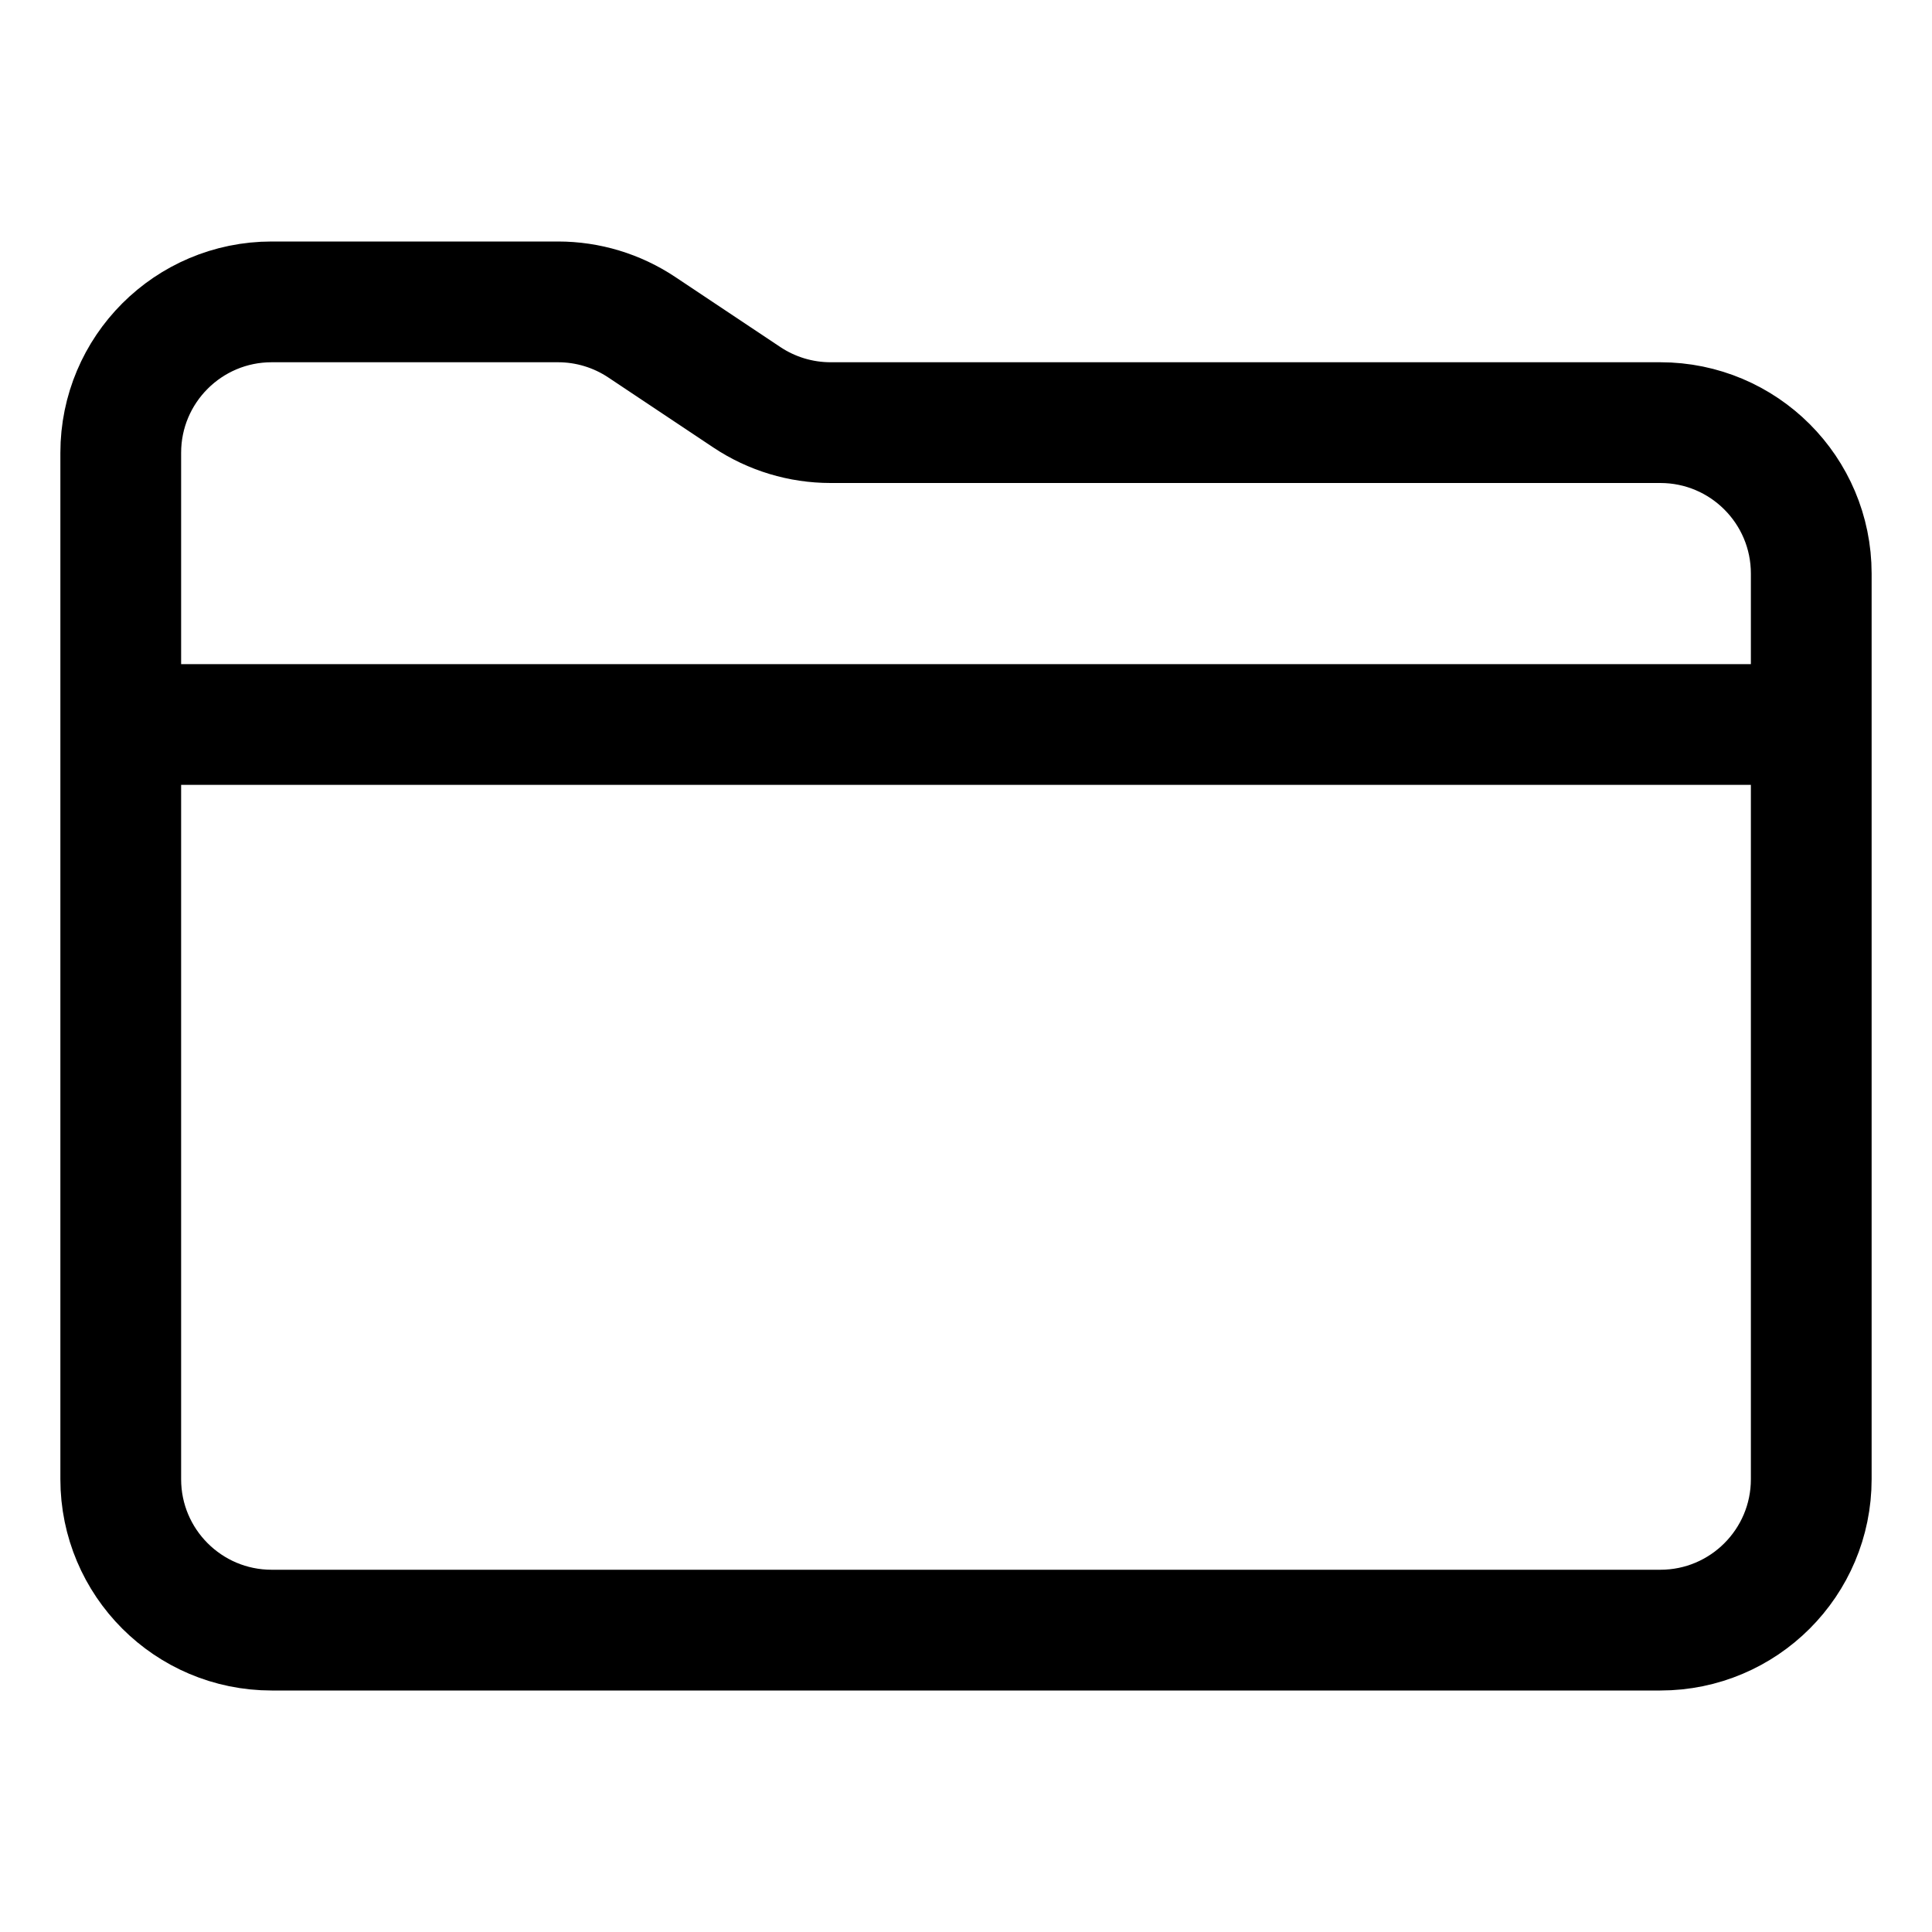
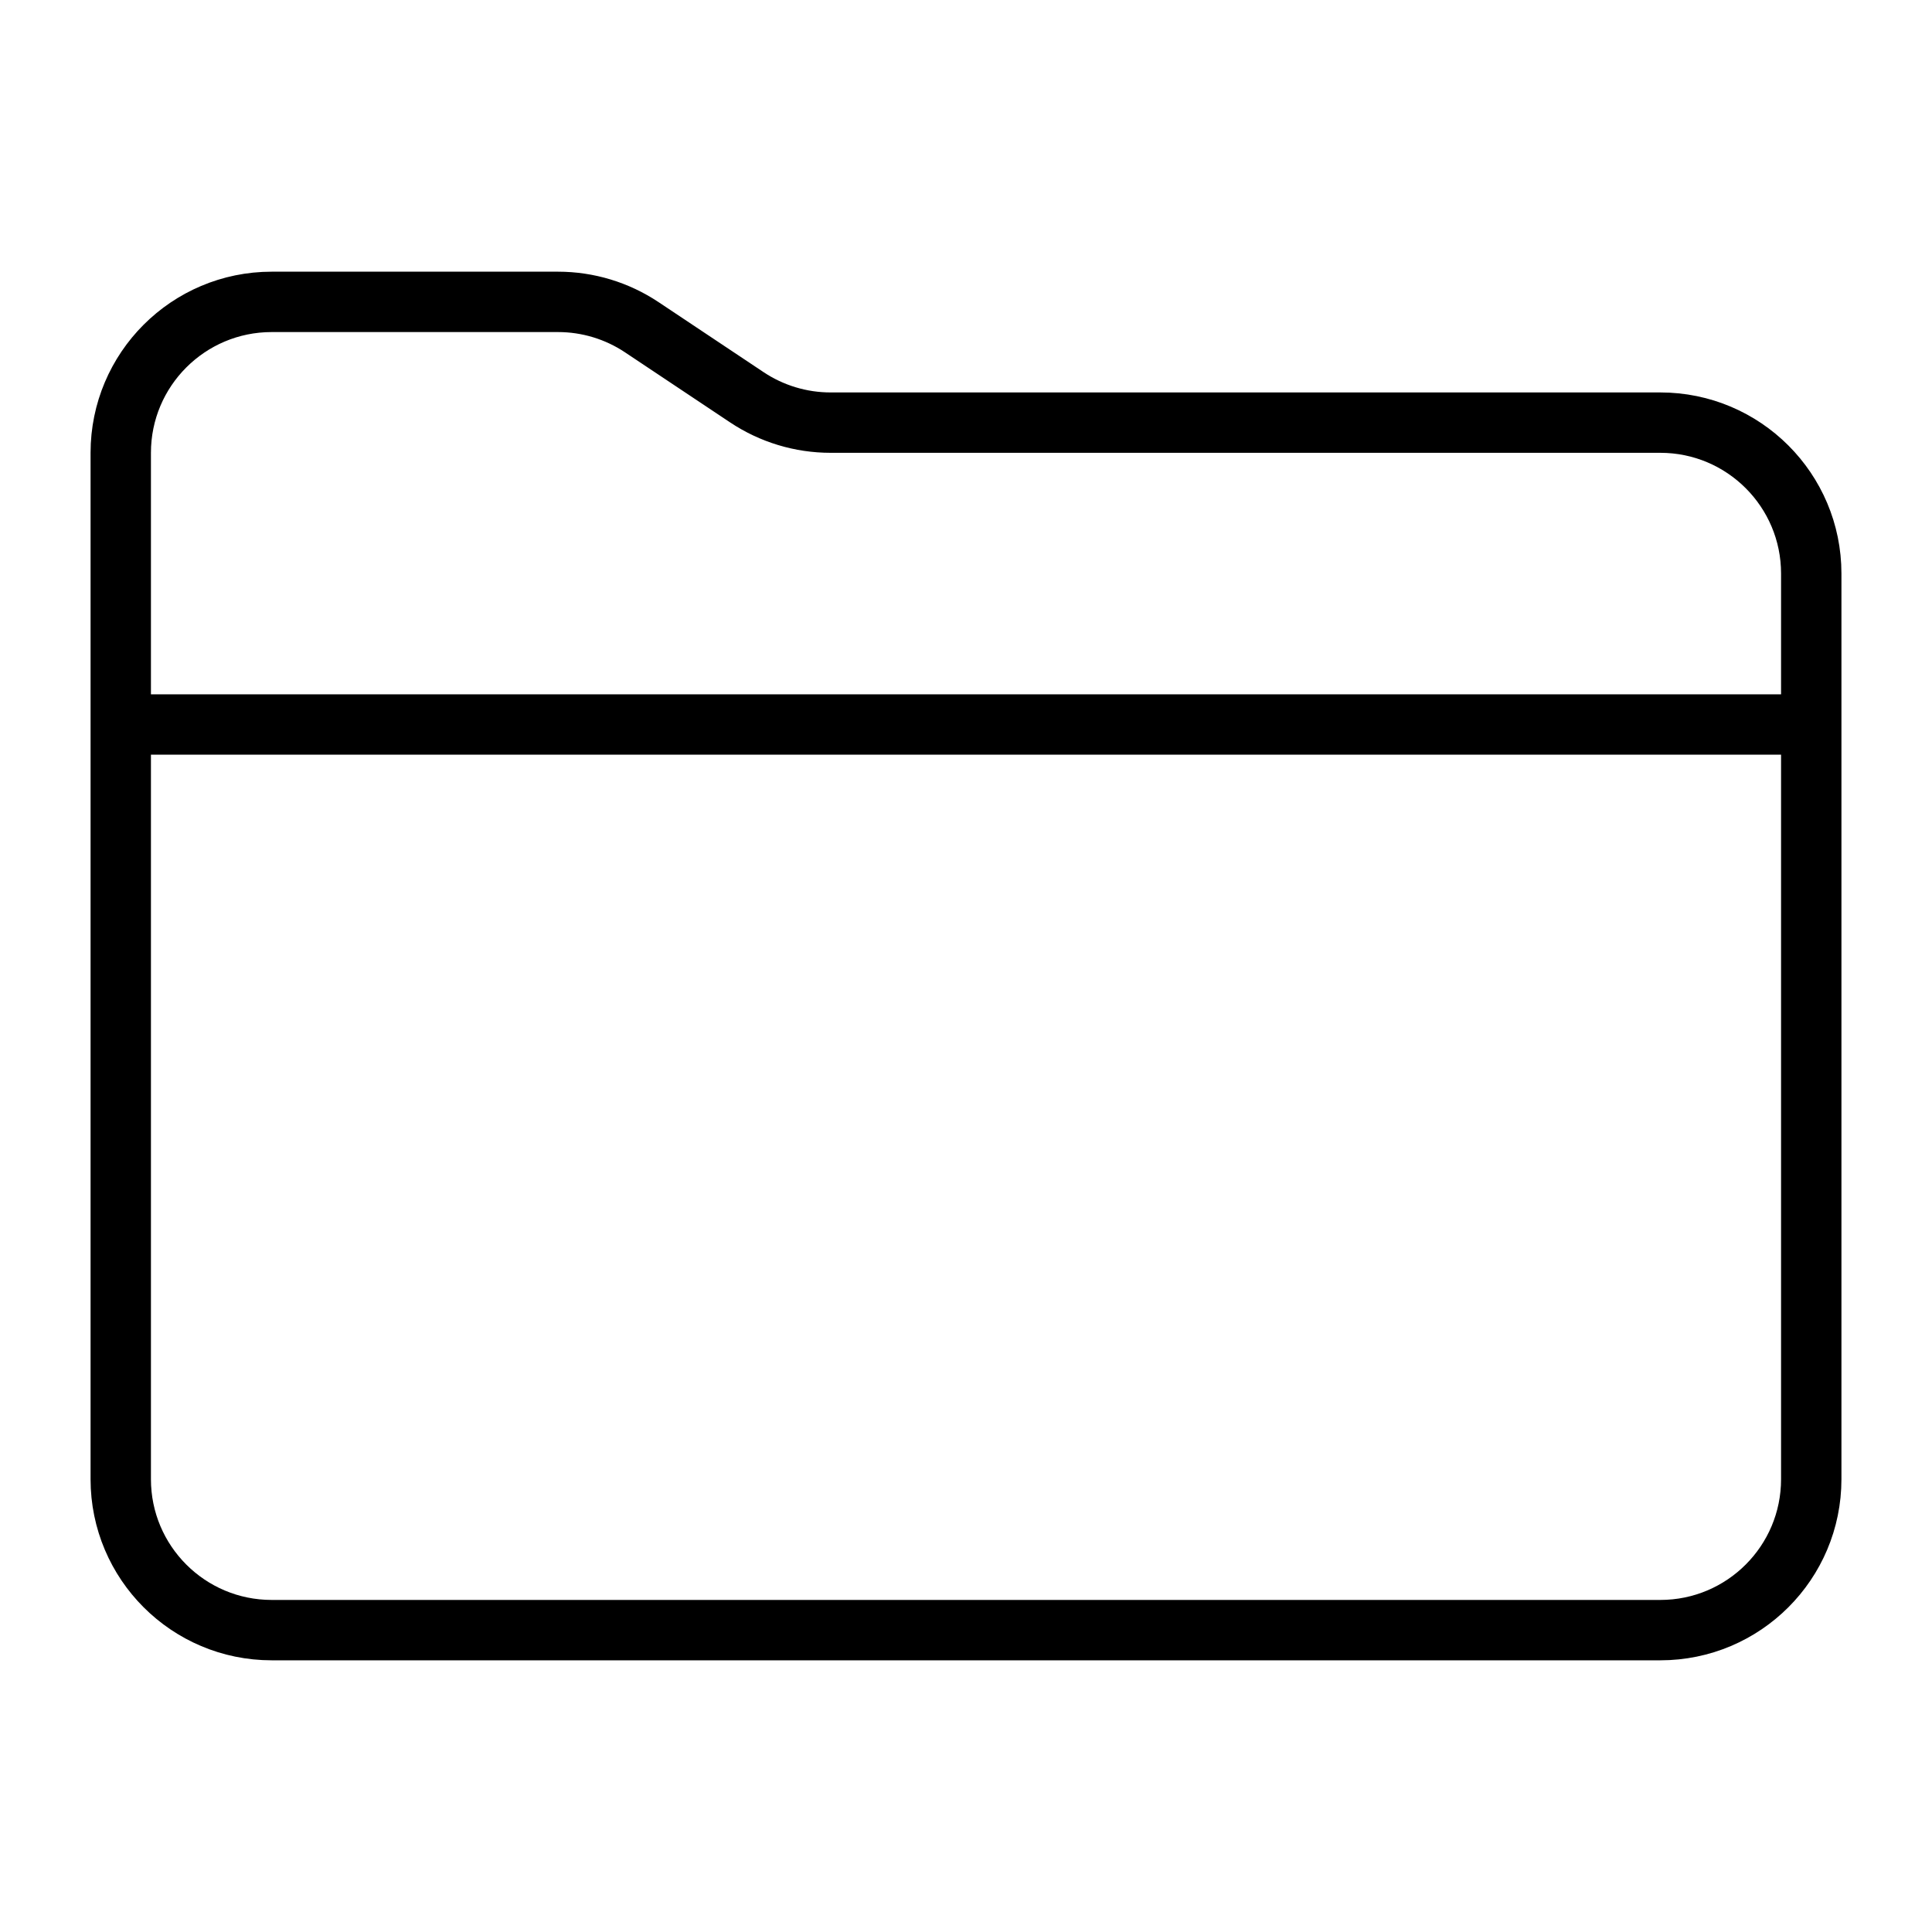
- <svg xmlns="http://www.w3.org/2000/svg" class="ionicon" viewBox="0 0 512 512">
-   <path d="M440 432H72a40 40 0 01-40-40V120a40 40 0 0140-40h75.89a40 40 0 0122.19 6.72l27.84 18.56a40 40 0 0022.19 6.72H440a40 40 0 0140 40v240a40 40 0 01-40 40zM32 192h448" fill="none" stroke="currentColor" stroke-linecap="round" stroke-linejoin="round" stroke-width="32" />
+ <svg xmlns="http://www.w3.org/2000/svg" class="ionicon" viewBox="0 0 512 512" stroke-width="16">
+   <path d="M440 432H72a40 40 0 01-40-40V120a40 40 0 0140-40h75.89a40 40 0 0122.19 6.72l27.84 18.56a40 40 0 0022.19 6.72H440a40 40 0 0140 40v240a40 40 0 01-40 40zM32 192h448" fill="none" stroke="currentColor" stroke-linecap="round" stroke-linejoin="round" />
</svg>
